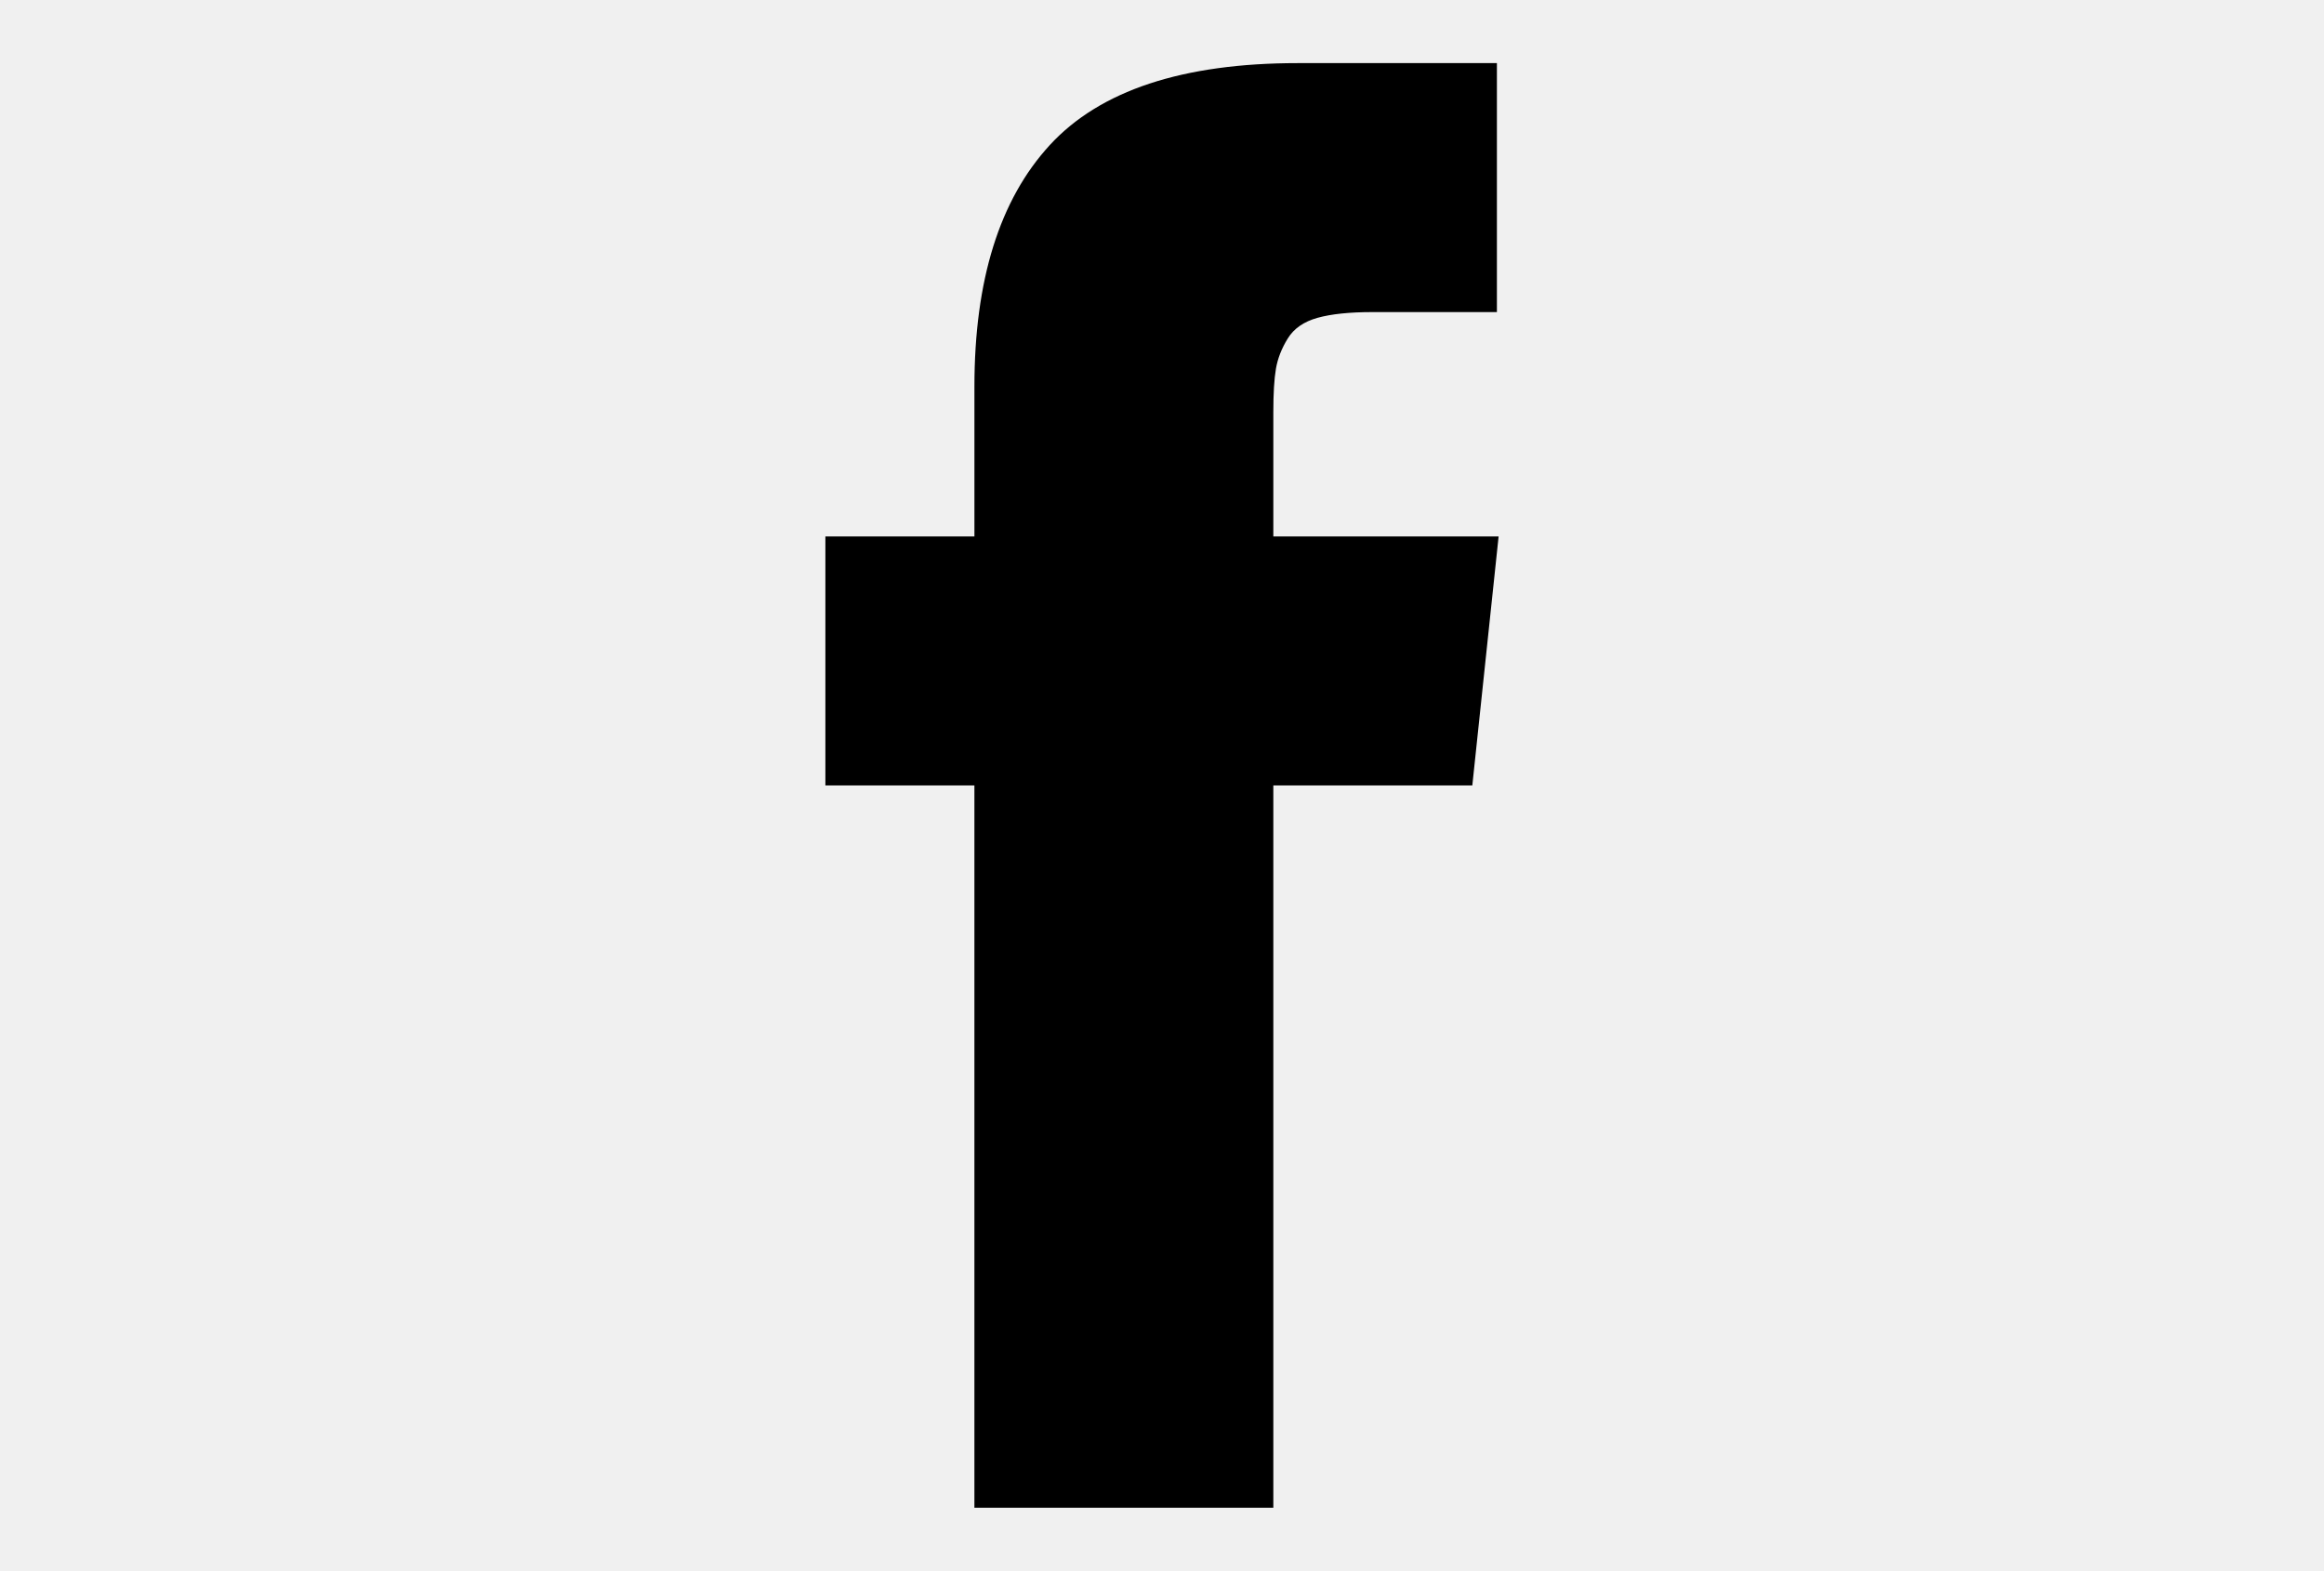
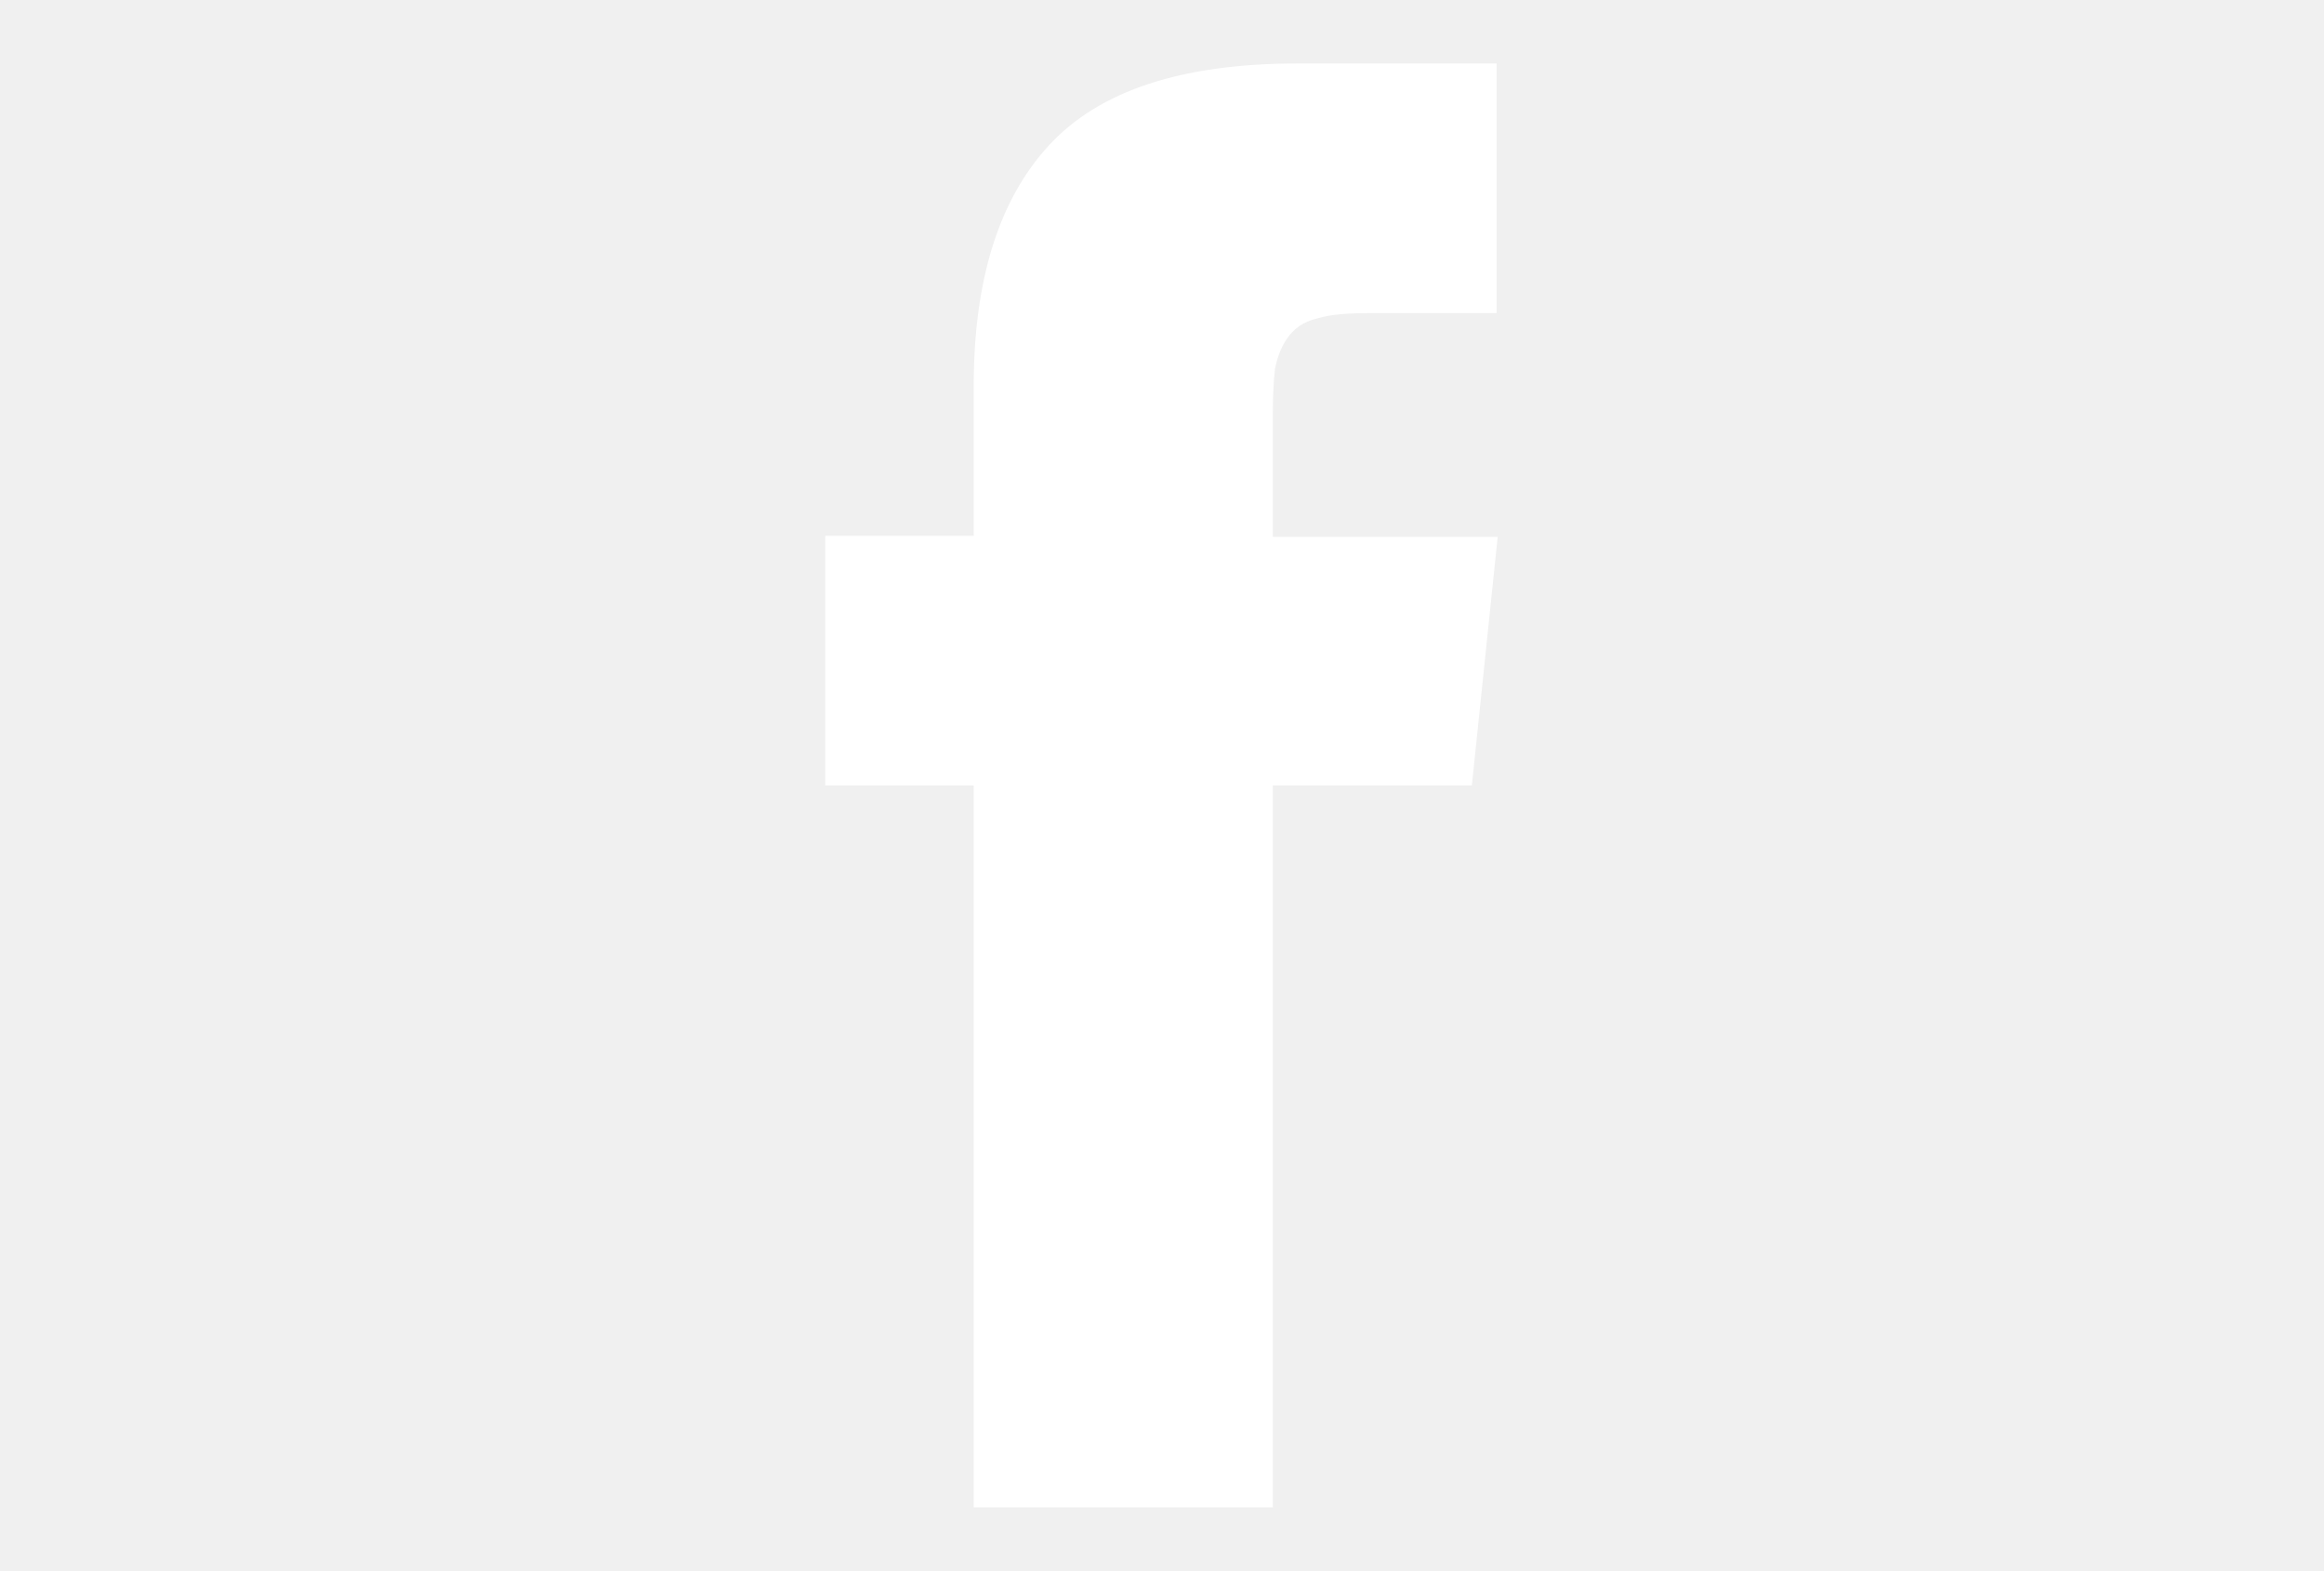
- <svg xmlns="http://www.w3.org/2000/svg" width="216" height="146" viewBox="0 0 216 146">
-   <path d="M118.348 49.86V38.293c0-1.737.08-3.082.243-4.032.165-.95.53-1.886 1.104-2.81.57-.923 1.494-1.56 2.77-1.914 1.277-.354 2.975-.53 5.094-.53h11.568V5.866H120.63c-10.702 0-18.387 2.54-23.058 7.617-4.67 5.08-7.006 12.56-7.006 22.446v13.93H76.714V73h13.85v67.134h27.784V73h18.494l2.444-23.14h-20.938z" />
+ <svg xmlns="http://www.w3.org/2000/svg" version="1.1" id="Layer_1" x="0px" y="0px" width="216px" height="146px" viewBox="0 0 216 146" style="enable-background:new 0 0 216 146;" xml:space="preserve">
+   <style type="text/css">
+ 	.st0{fill:#FFFFFF;}
+ </style>
+   <path class="st0" d="M118.3,49.9V38.3c0-1.7,0.1-3.1,0.2-4c0.2-1,0.5-1.9,1.1-2.8c0.6-0.9,1.5-1.6,2.8-1.9c1.3-0.4,3-0.5,5.1-0.5  h11.6V5.9h-18.5c-10.7,0-18.4,2.5-23.1,7.6c-4.7,5.1-7,12.6-7,22.4v13.9H76.7V73h13.8v67.1h27.8V73h18.5l2.4-23.1  C139.3,49.9,118.3,49.9,118.3,49.9z" />
</svg>
